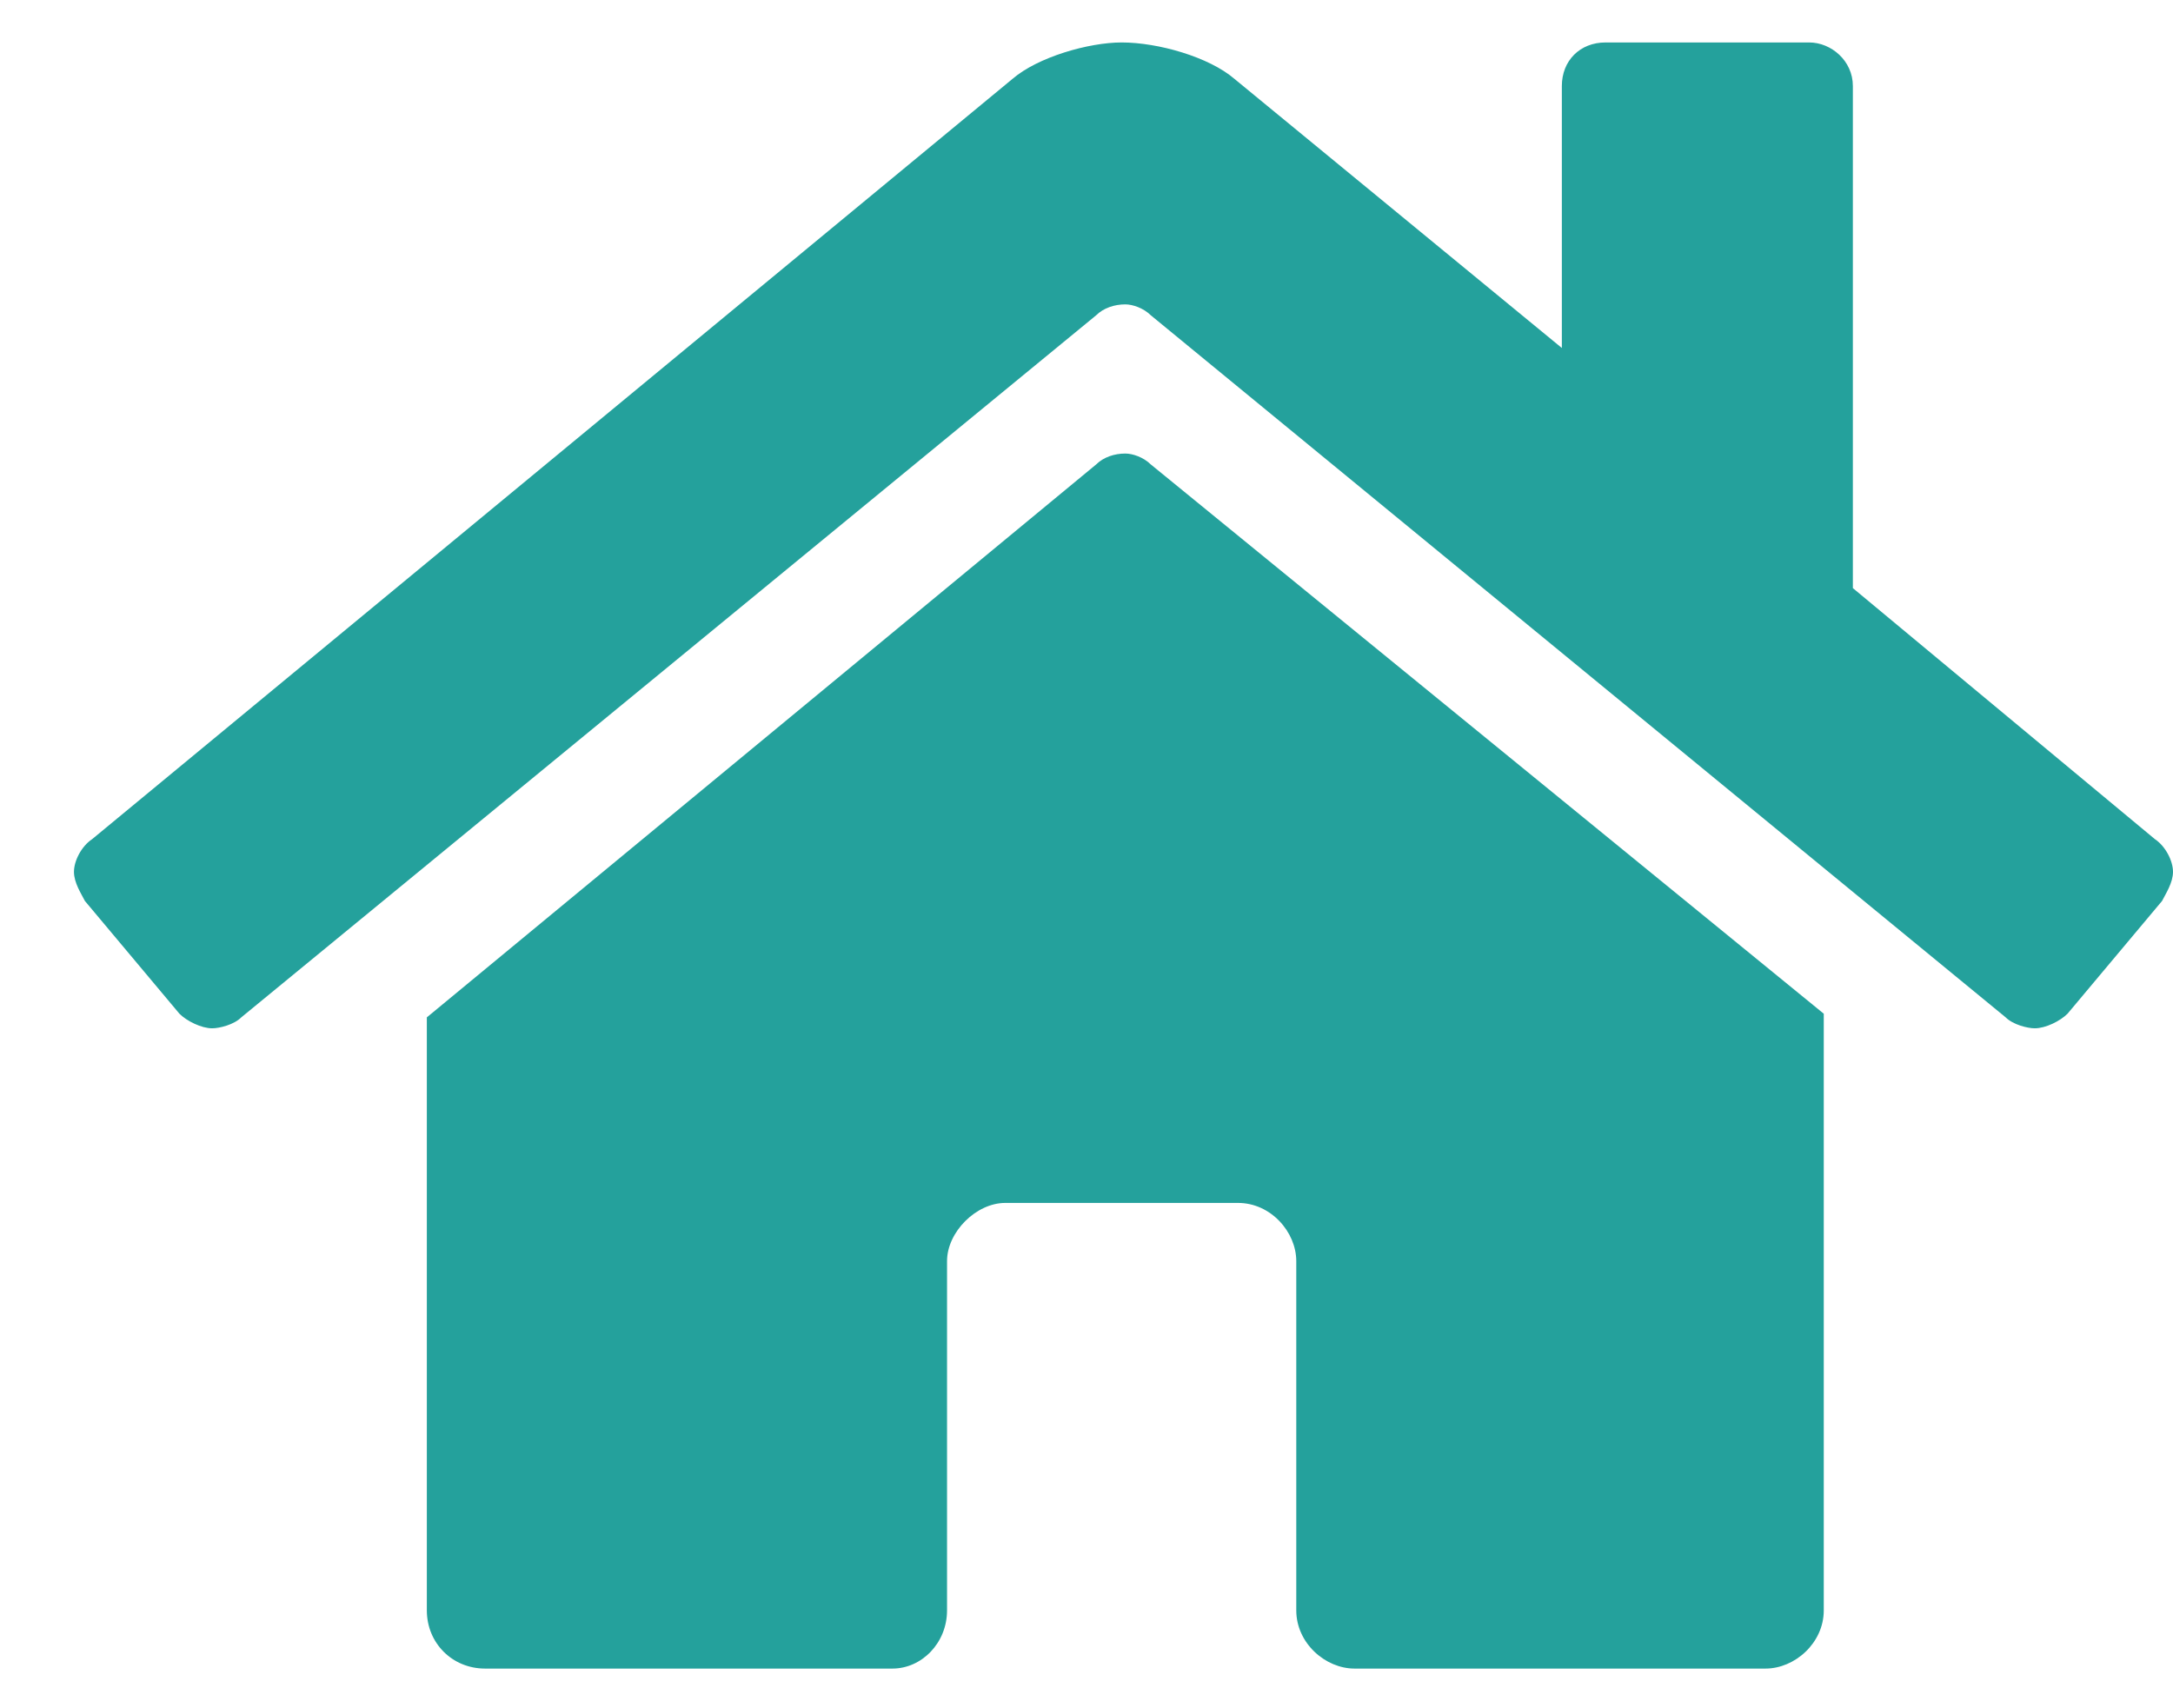
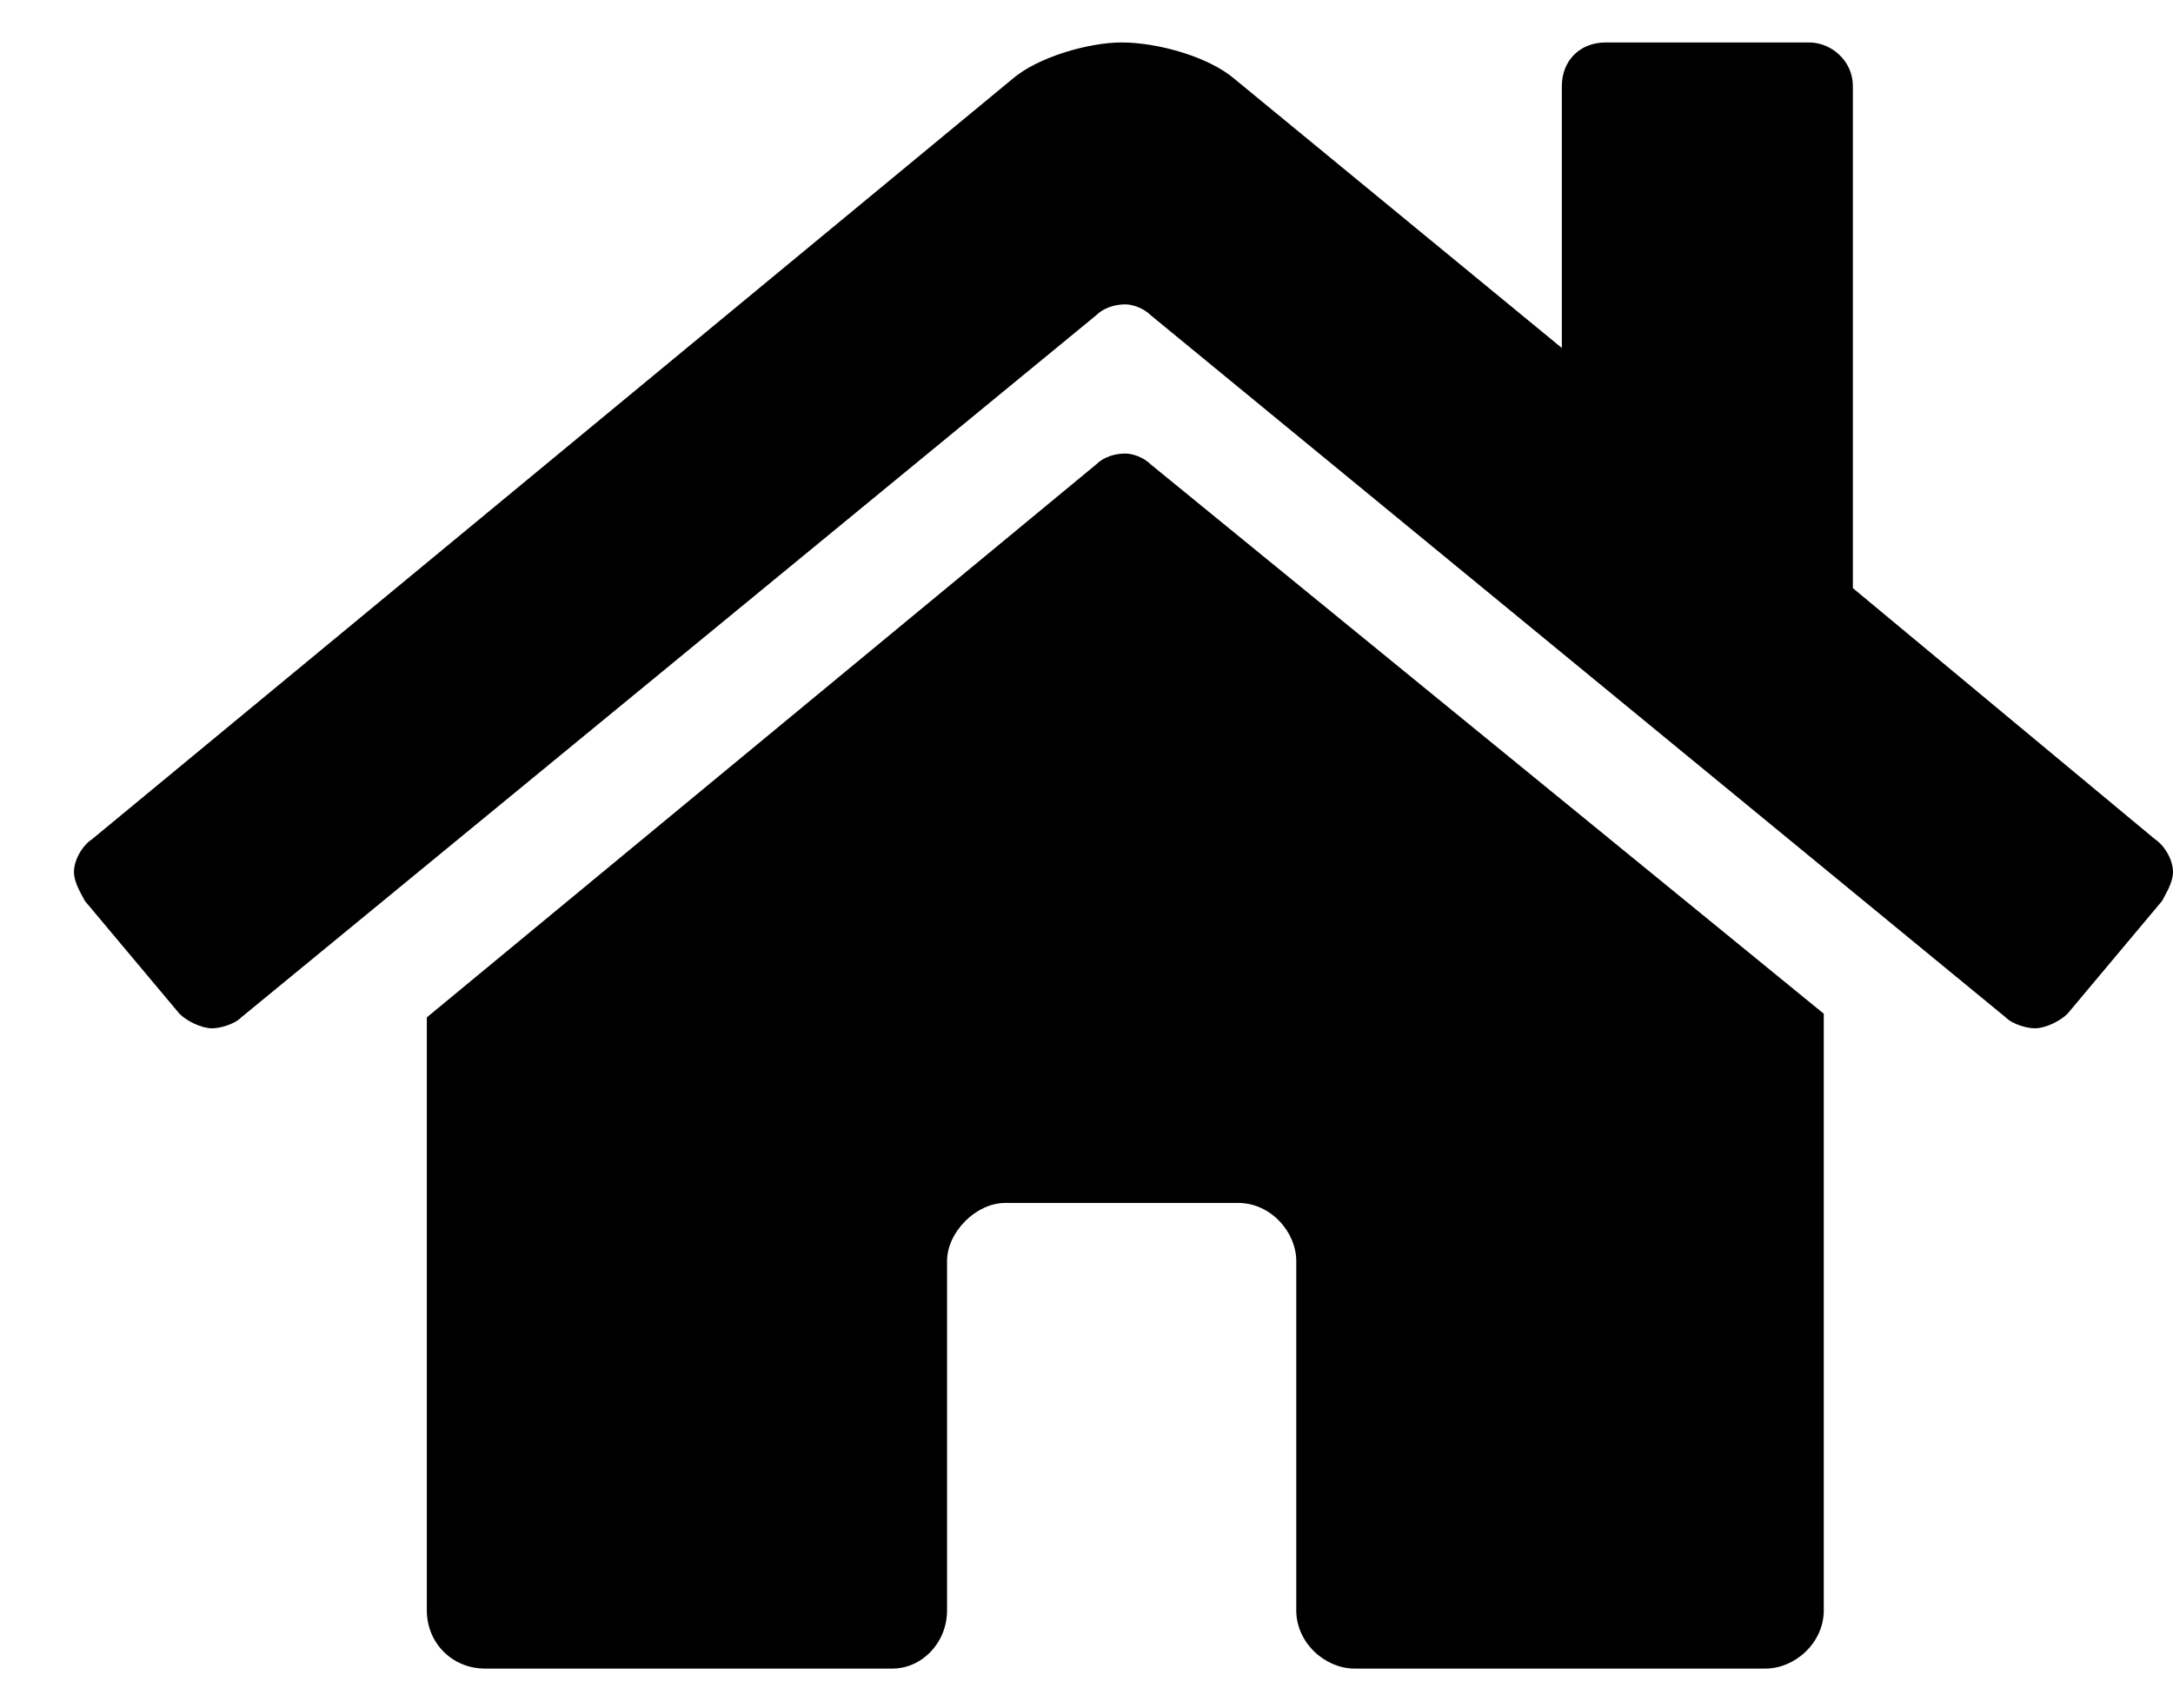
<svg xmlns="http://www.w3.org/2000/svg" width="28" height="22" viewBox="0 0 28 22" fill="none">
-   <path d="M14.125 5.984L5.5 13.109V20.75C5.5 21.172 5.828 21.5 6.25 21.5H11.5C11.875 21.5 12.203 21.172 12.203 20.75V16.25C12.203 15.875 12.578 15.5 12.953 15.5H15.953C16.375 15.5 16.703 15.875 16.703 16.25V20.75C16.703 21.172 17.078 21.5 17.453 21.5H22.75C23.125 21.5 23.5 21.172 23.5 20.75V13.062L14.828 5.984C14.734 5.891 14.594 5.844 14.5 5.844C14.359 5.844 14.219 5.891 14.125 5.984ZM27.766 10.812L23.875 7.578V1.109C23.875 0.781 23.594 0.547 23.312 0.547H20.688C20.359 0.547 20.125 0.781 20.125 1.109V4.484L15.906 1.016C15.578 0.734 14.922 0.547 14.453 0.547C14.031 0.547 13.375 0.734 13.047 1.016L1.188 10.812C1.047 10.906 0.953 11.094 0.953 11.234C0.953 11.375 1.047 11.516 1.094 11.609L2.312 13.062C2.406 13.156 2.594 13.25 2.734 13.25C2.828 13.25 3.016 13.203 3.109 13.109L14.125 4.062C14.219 3.969 14.359 3.922 14.5 3.922C14.594 3.922 14.734 3.969 14.828 4.062L25.844 13.109C25.938 13.203 26.125 13.25 26.219 13.25C26.359 13.25 26.547 13.156 26.641 13.062L27.859 11.609C27.906 11.516 28 11.375 28 11.234C28 11.094 27.906 10.906 27.766 10.812Z" fill="#24A19C" />
+   <path d="M14.125 5.984L5.5 13.109V20.75C5.5 21.172 5.828 21.5 6.25 21.5H11.5C11.875 21.5 12.203 21.172 12.203 20.75V16.25C12.203 15.875 12.578 15.5 12.953 15.5H15.953C16.375 15.5 16.703 15.875 16.703 16.25V20.75C16.703 21.172 17.078 21.5 17.453 21.5H22.75C23.125 21.5 23.5 21.172 23.5 20.75V13.062L14.828 5.984C14.734 5.891 14.594 5.844 14.5 5.844C14.359 5.844 14.219 5.891 14.125 5.984ZM27.766 10.812L23.875 7.578V1.109C23.875 0.781 23.594 0.547 23.312 0.547H20.688C20.359 0.547 20.125 0.781 20.125 1.109V4.484L15.906 1.016C15.578 0.734 14.922 0.547 14.453 0.547C14.031 0.547 13.375 0.734 13.047 1.016L1.188 10.812C1.047 10.906 0.953 11.094 0.953 11.234C0.953 11.375 1.047 11.516 1.094 11.609L2.312 13.062C2.406 13.156 2.594 13.25 2.734 13.25C2.828 13.25 3.016 13.203 3.109 13.109L14.125 4.062C14.219 3.969 14.359 3.922 14.5 3.922C14.594 3.922 14.734 3.969 14.828 4.062L25.844 13.109C25.938 13.203 26.125 13.25 26.219 13.25C26.359 13.25 26.547 13.156 26.641 13.062L27.859 11.609C27.906 11.516 28 11.375 28 11.234C28 11.094 27.906 10.906 27.766 10.812Z" fill="currentColor" />
</svg>
